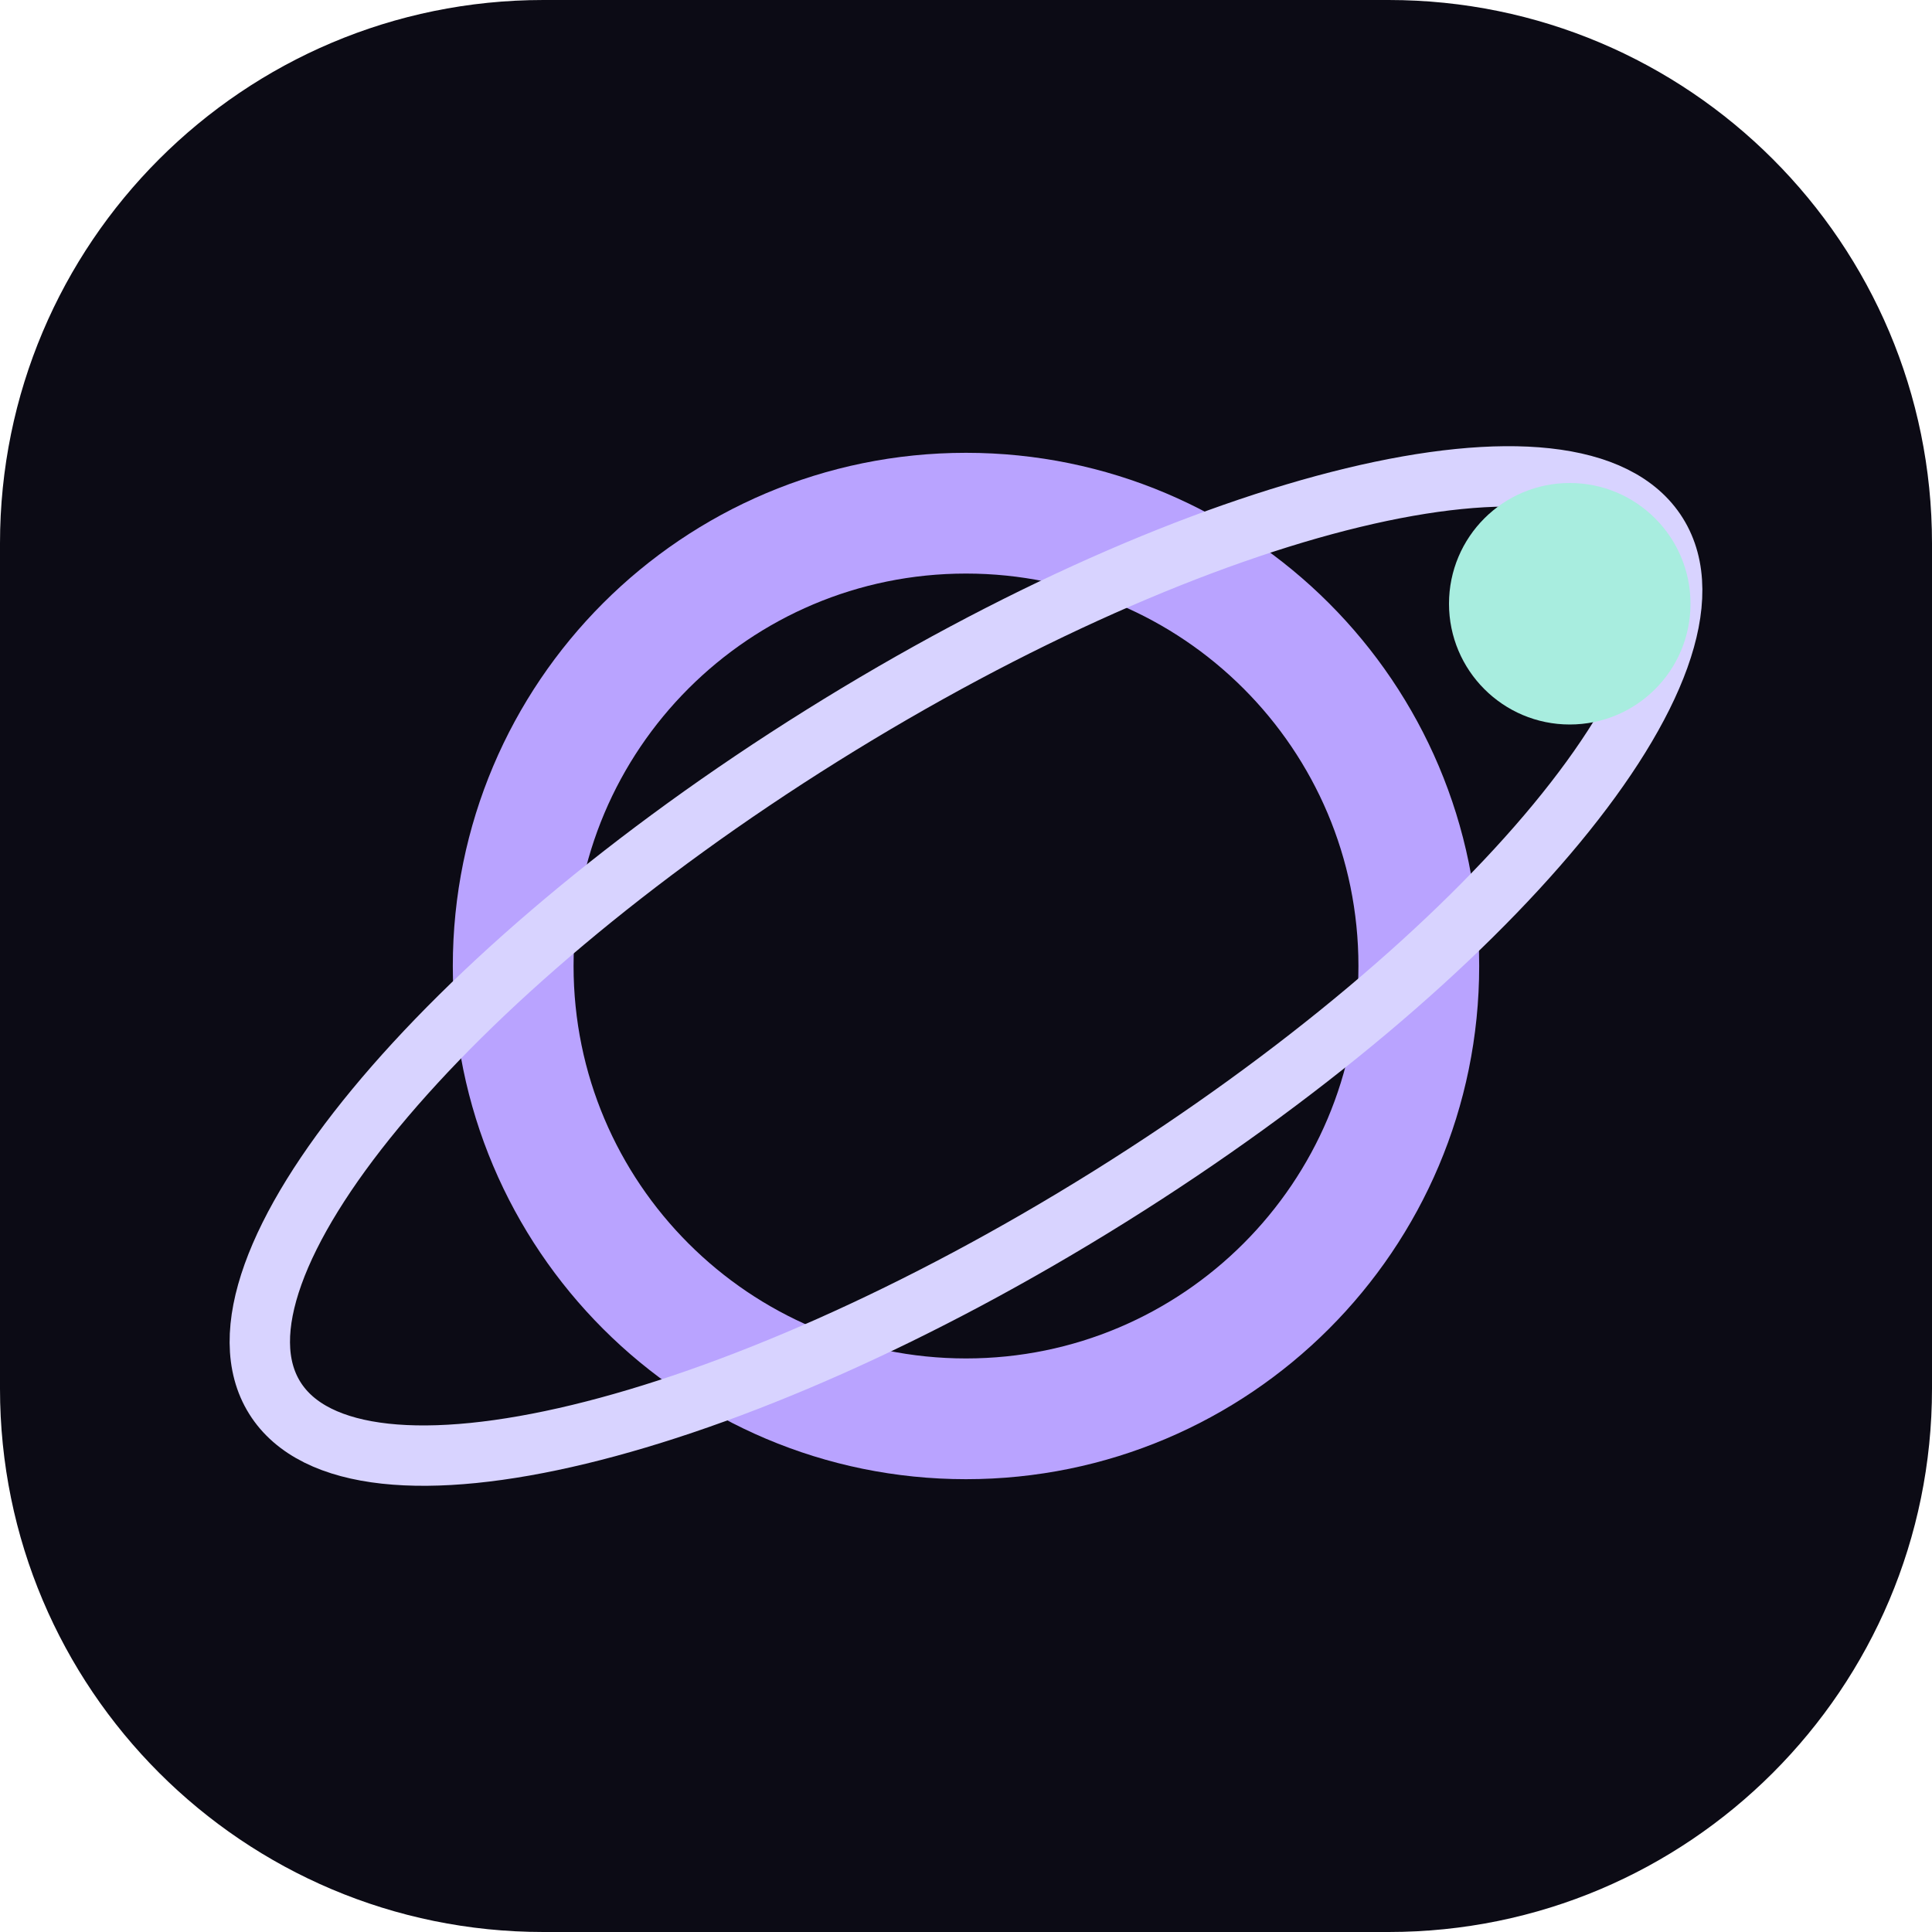
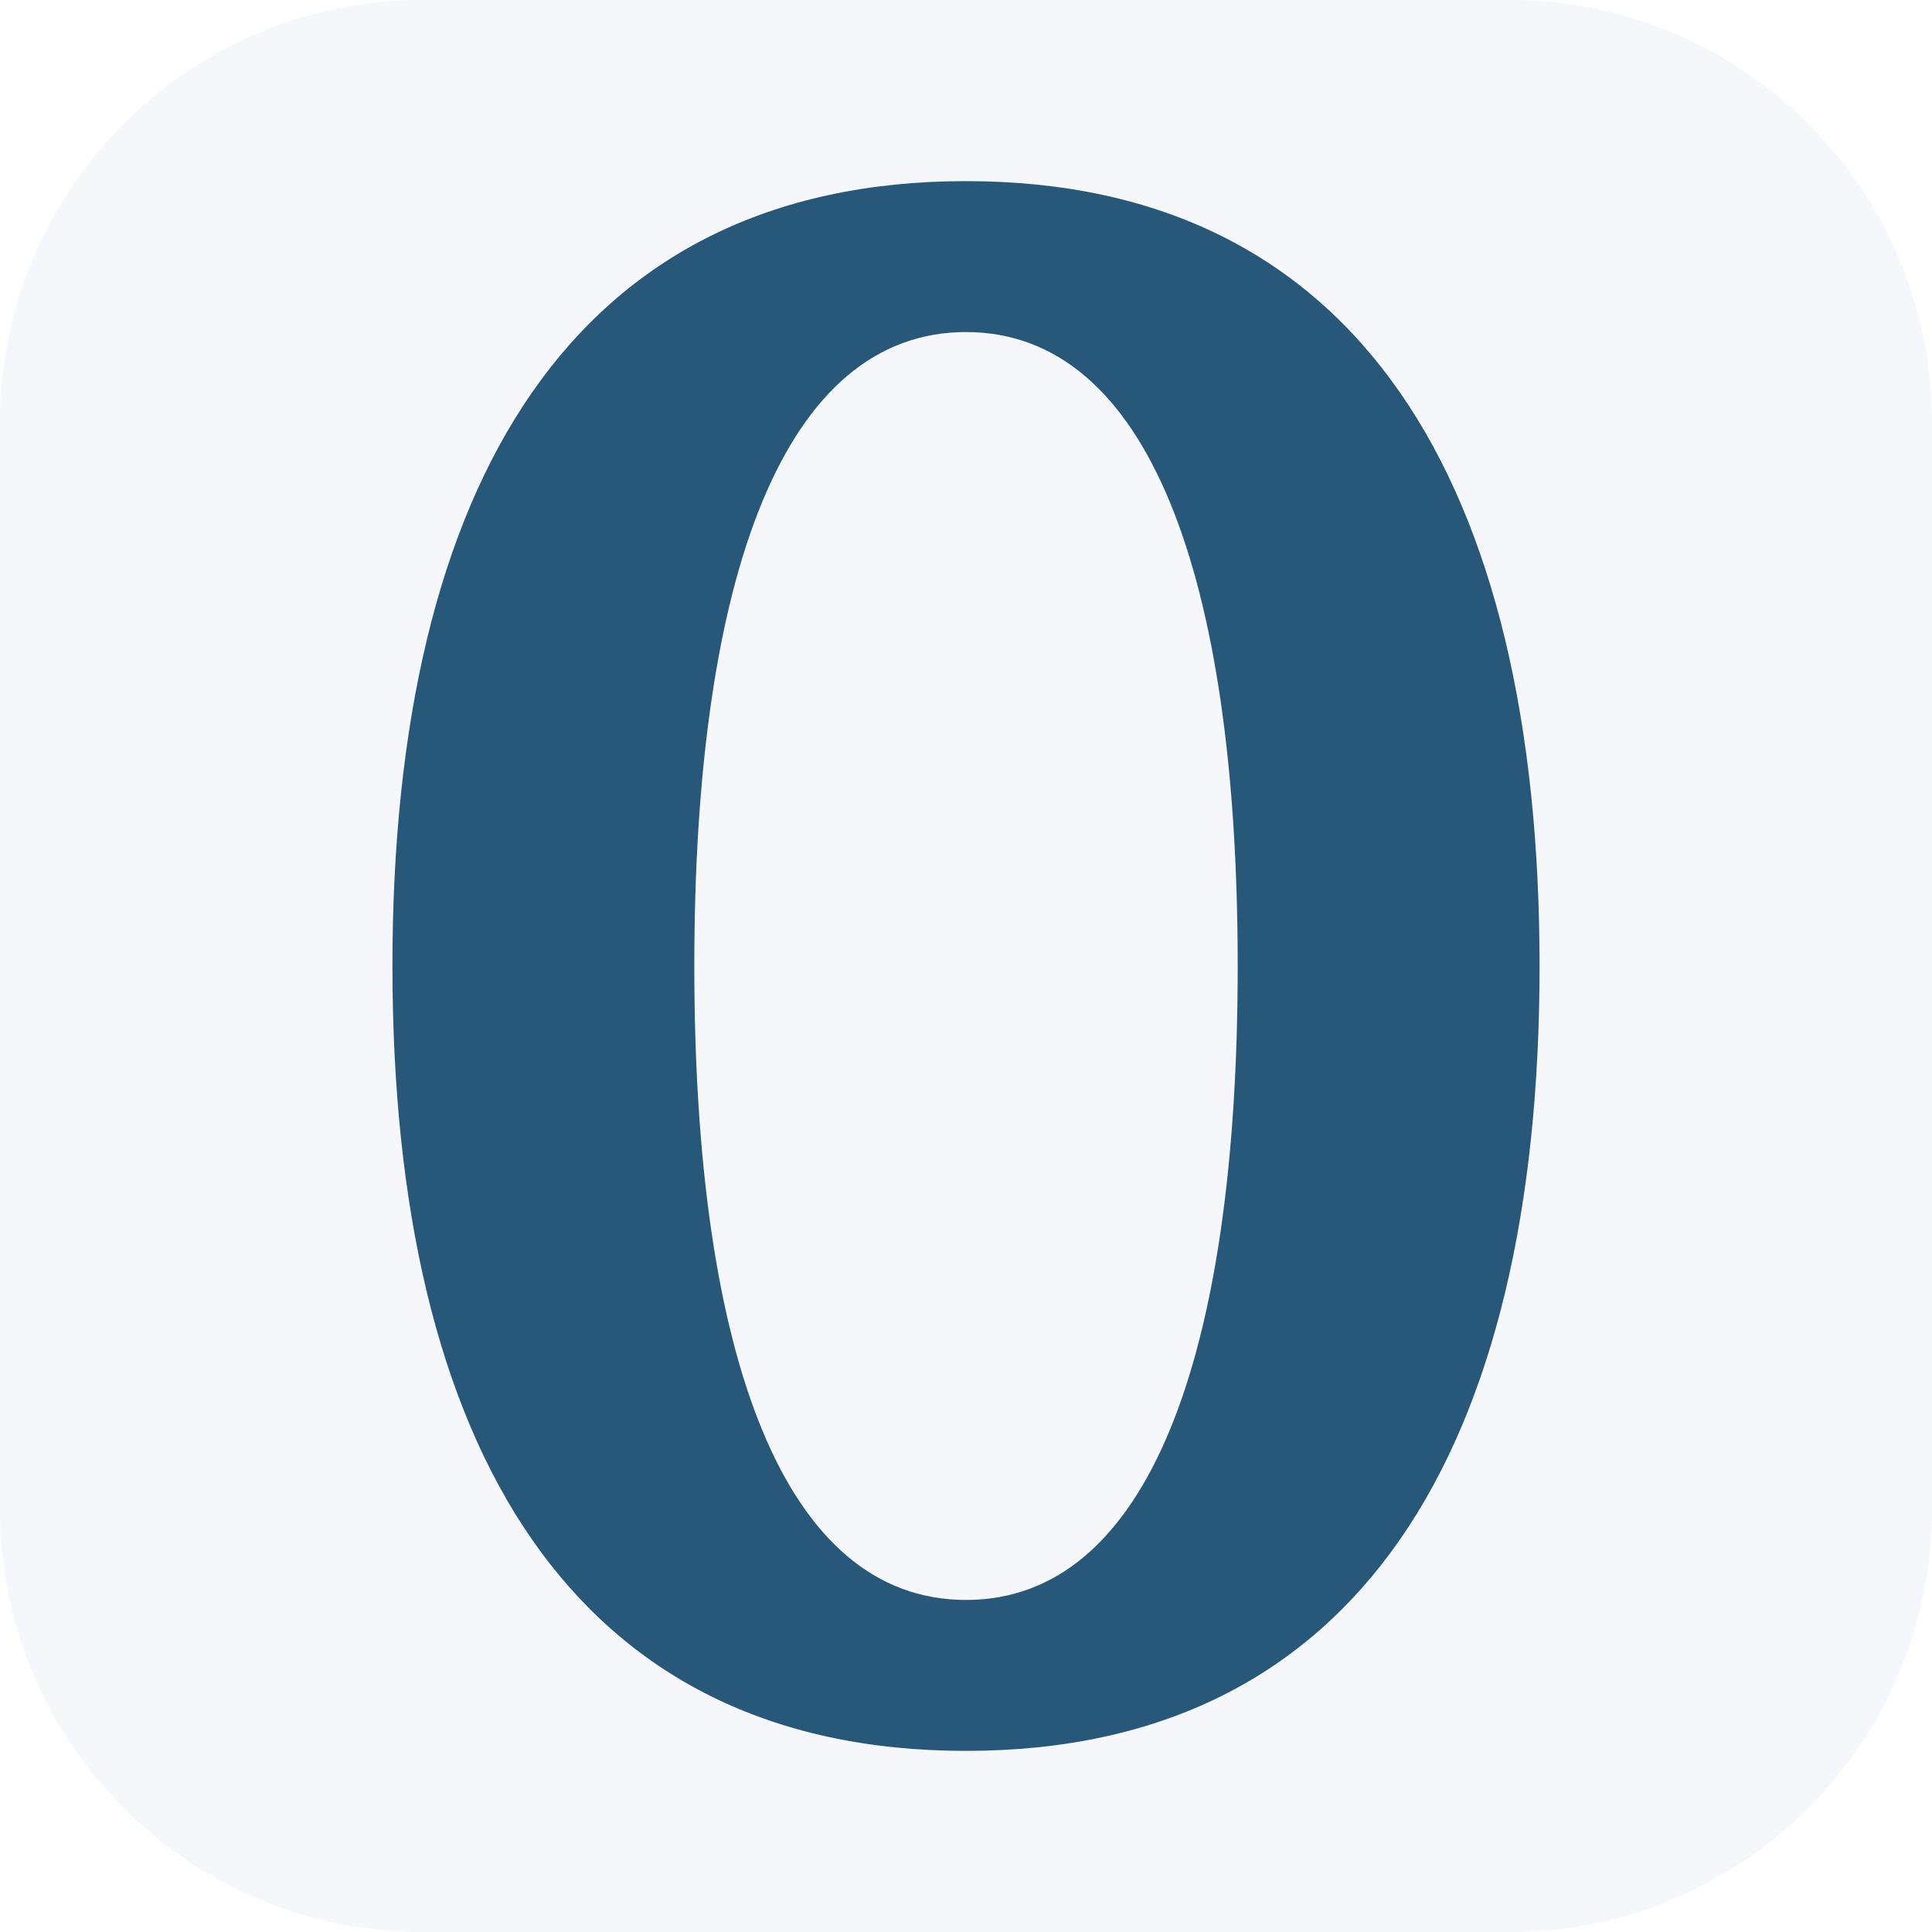
<svg xmlns="http://www.w3.org/2000/svg" viewBox="0 0 64 64">
-   <rect width="64" height="64" rx="18" fill="#0c0b15" />
-   <circle cx="32" cy="32" r="15" fill="none" stroke="#b9a3ff" stroke-width="4" />
-   <ellipse cx="32" cy="32" rx="27" ry="9" transform="rotate(-32 32 32)" fill="none" stroke="#d8d3ff" stroke-width="2" />
-   <circle cx="52" cy="20" r="4" fill="#a8eddf" />
+   <rect width="64" height="64" rx="14" fill="#f5f7fb" />
+   <path fill="#285879" fill-rule="evenodd" d="M32 6C19 6 13 16 13 32s6 26 19 26 19-10 19-26S45 6 32 6Zm0 5c6 0 9 8 9 21s-3 21-9 21-9-8-9-21 3-21 9-21Z" />
</svg>
